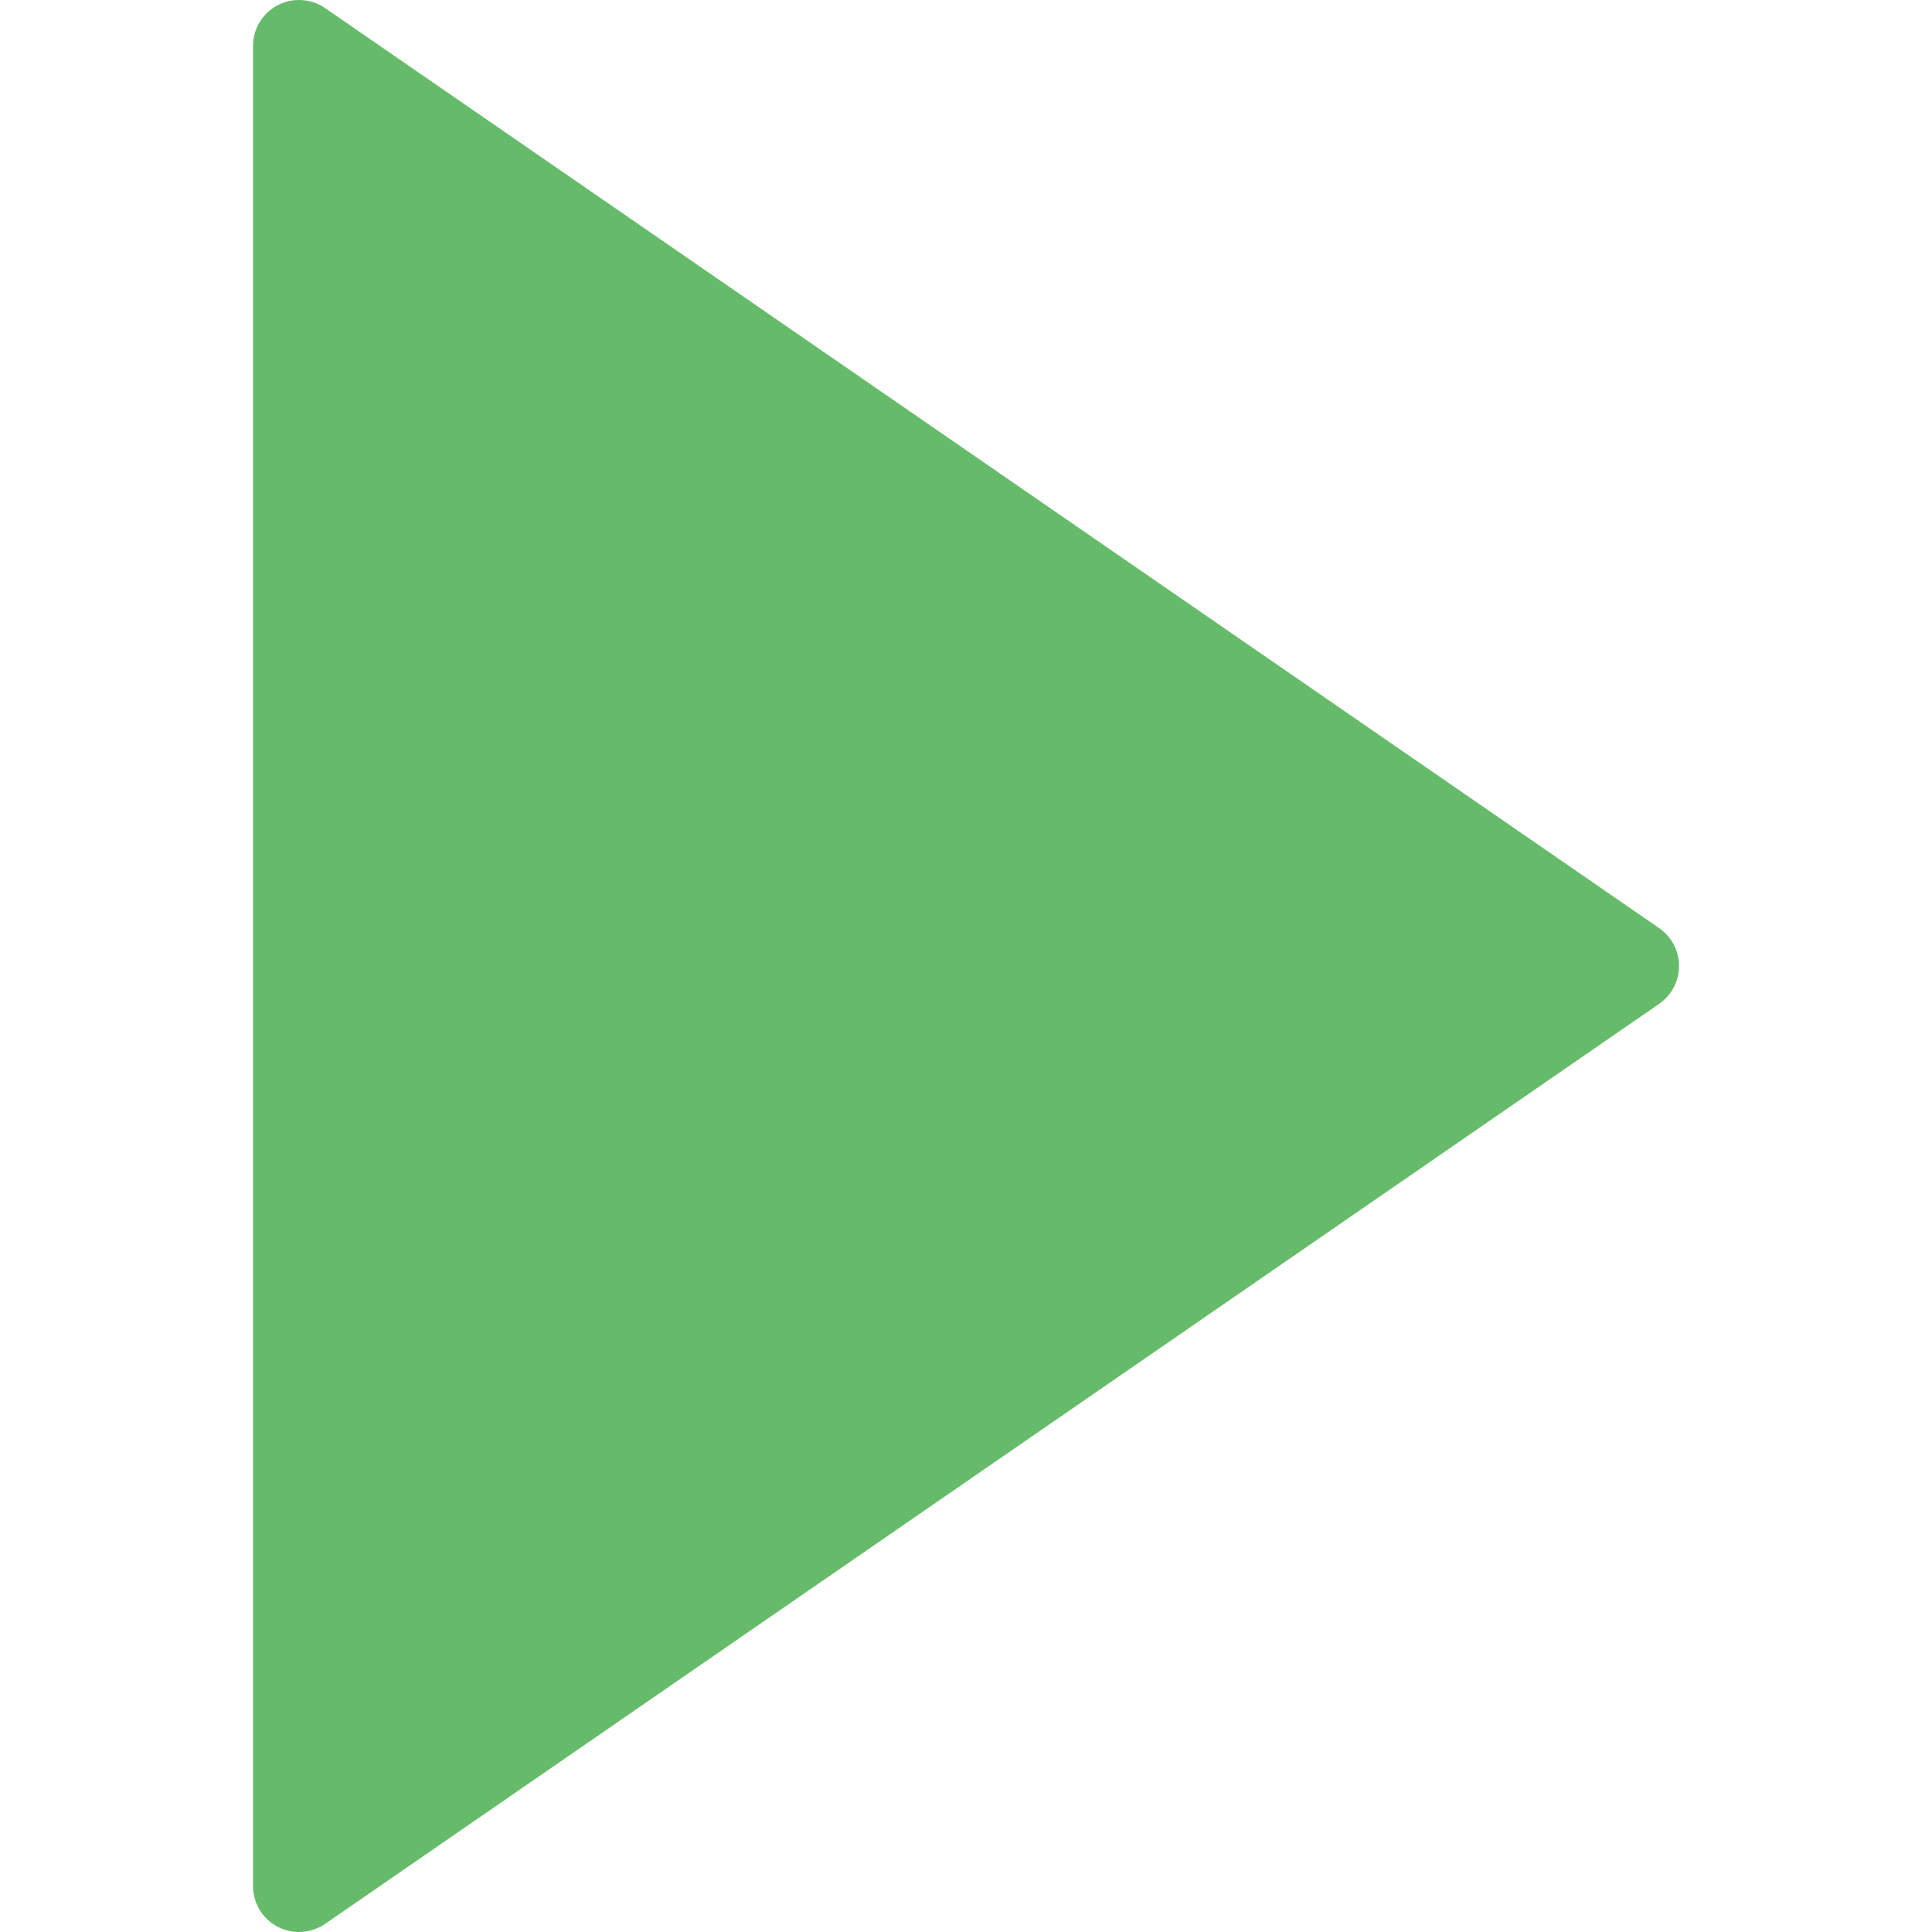
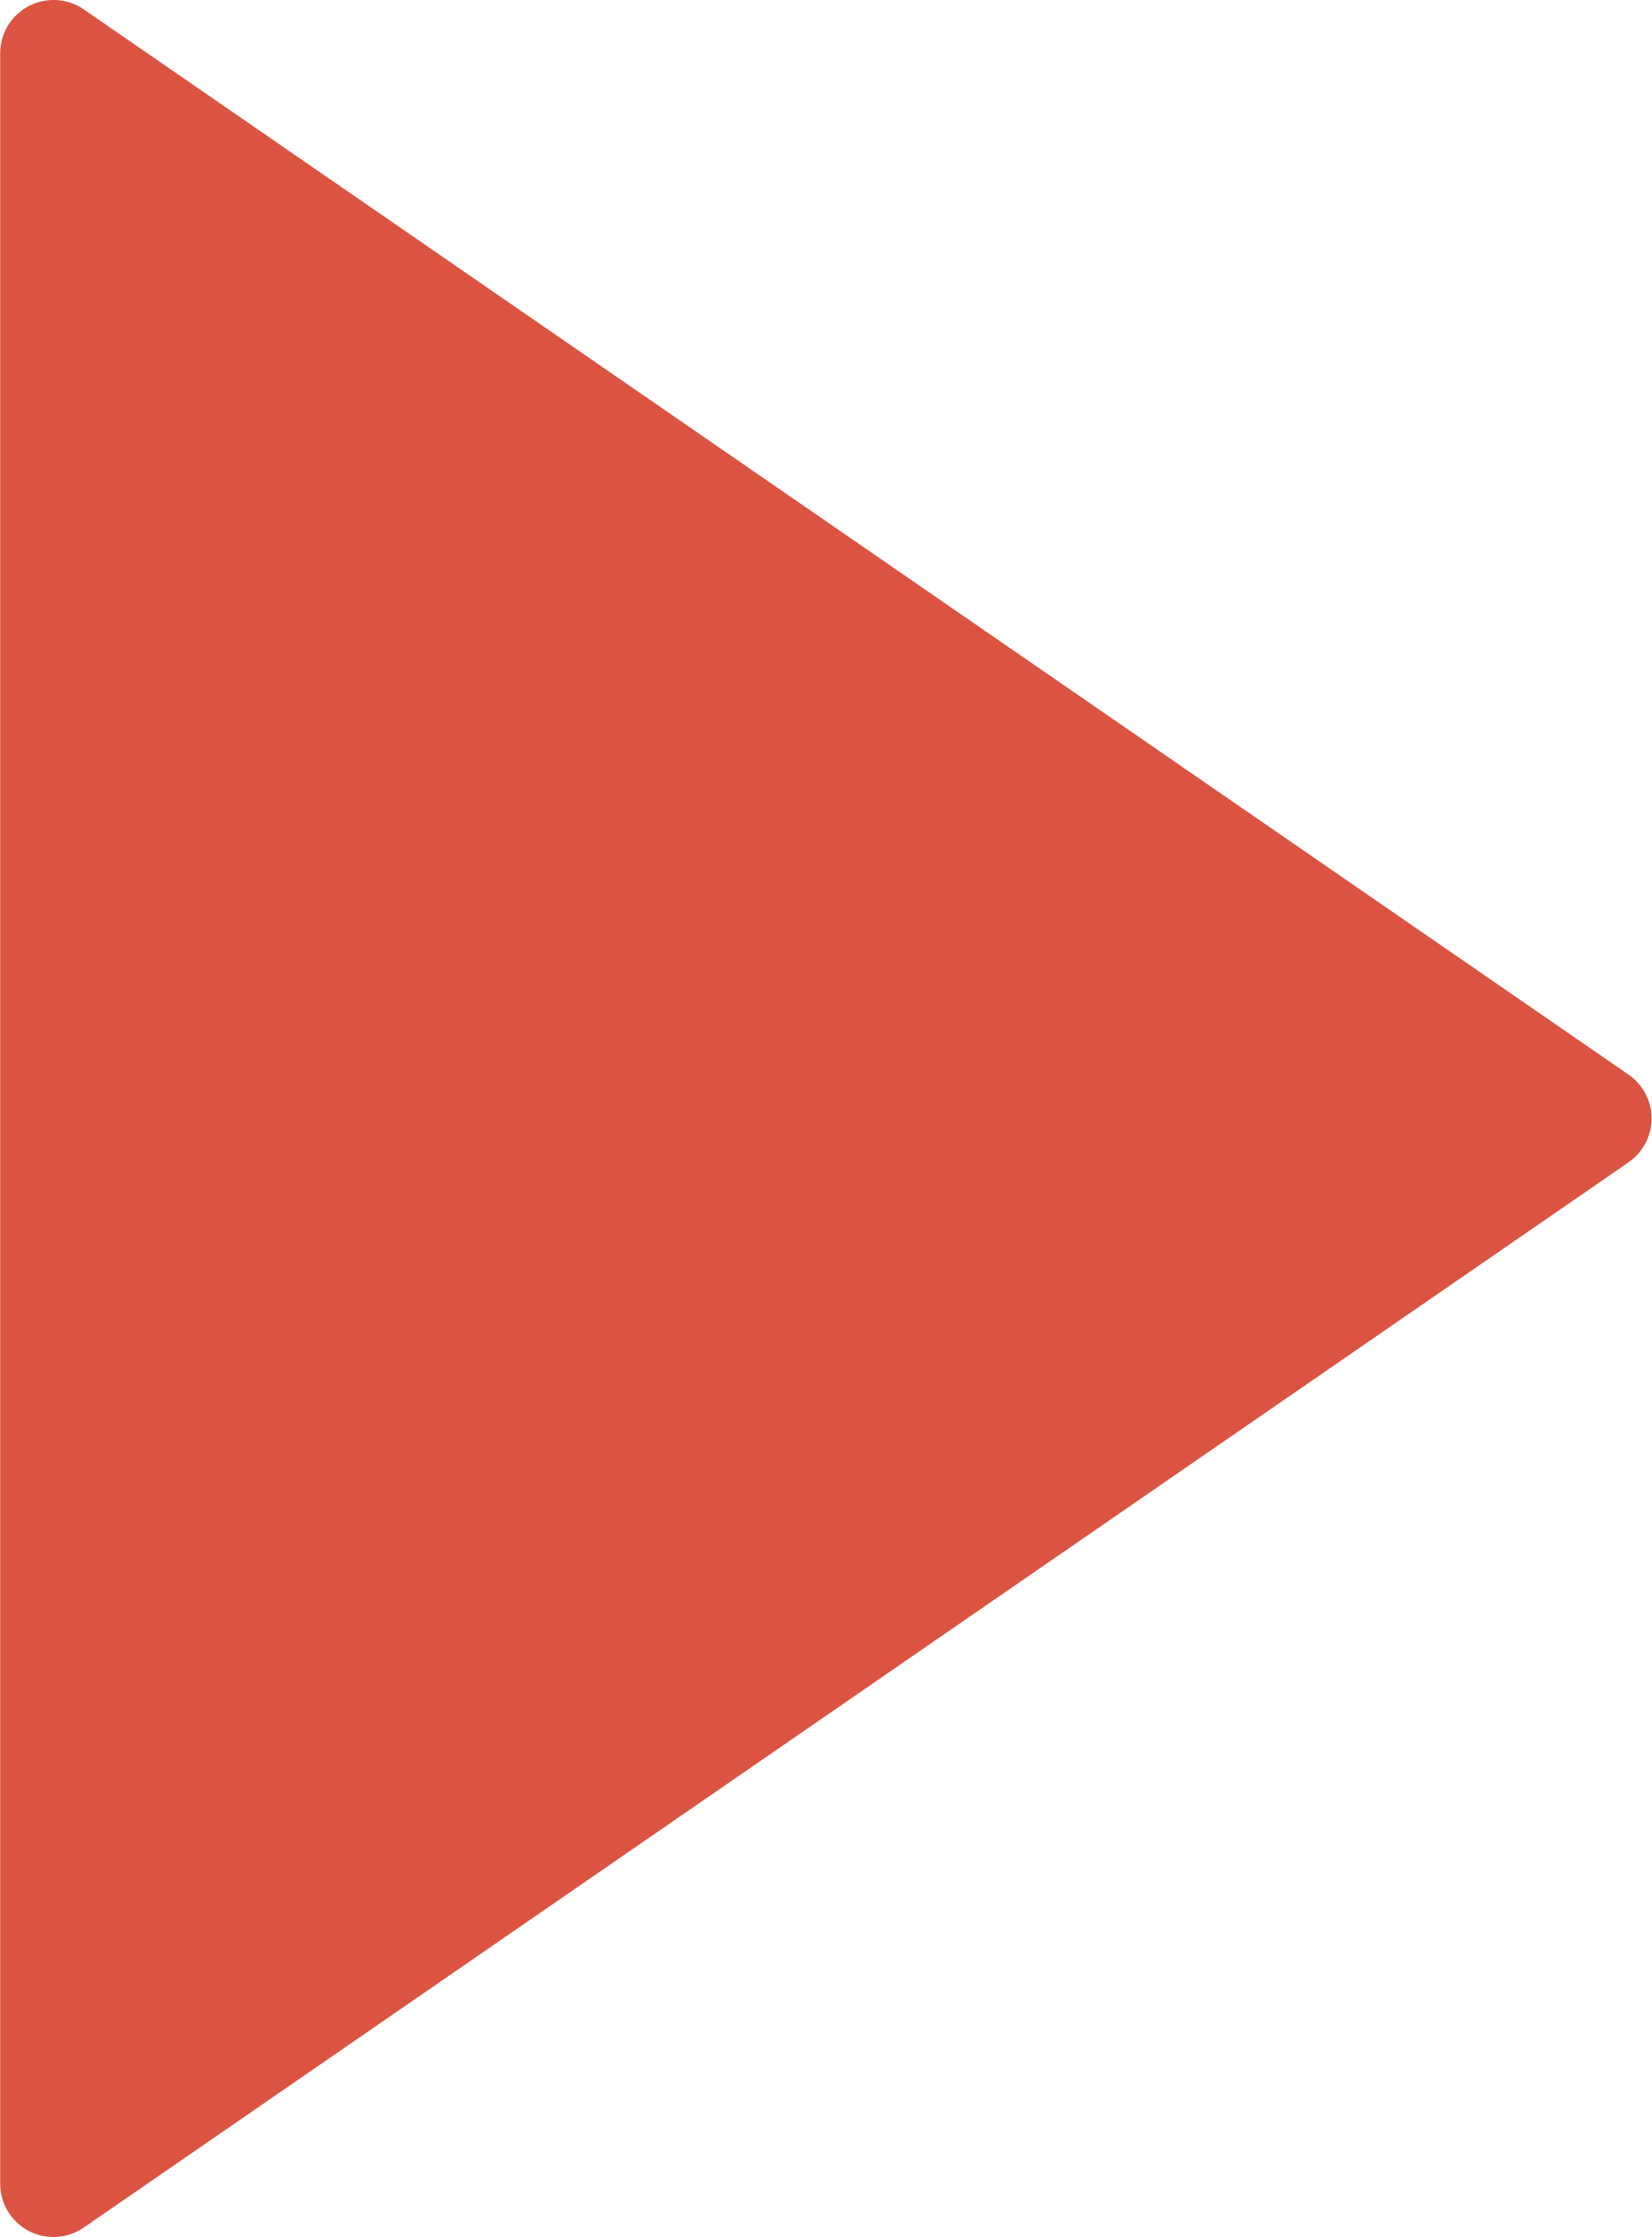
- <svg xmlns="http://www.w3.org/2000/svg" version="1.1" id="Capa_1" x="0px" y="0px" viewBox="0 0 41.999 41.999" style="enable-background:new 0 0 41.999 41.999;" xml:space="preserve" width="512px" height="512px">
-   <path d="M36.068,20.176l-29-20C6.761-0.035,6.363-0.057,6.035,0.114C5.706,0.287,5.5,0.627,5.5,0.999v40  c0,0.372,0.206,0.713,0.535,0.886c0.146,0.076,0.306,0.114,0.465,0.114c0.199,0,0.397-0.06,0.568-0.177l29-20  c0.271-0.187,0.432-0.494,0.432-0.823S36.338,20.363,36.068,20.176z" fill="#66BB6A" />
+ <svg xmlns="http://www.w3.org/2000/svg" width="378px" height="512px" viewBox="0 0 378 512" version="1.1">
+   <g id="Page-1" stroke="none" stroke-width="1" fill="none" fill-rule="evenodd">
+     <g id="play-button" transform="translate(-0.046168, 0)" fill="#DB5341" fill-rule="nonzero">
+       <path d="M372.743,245.961 L19.211,2.146 C15.468,-0.427 10.616,-0.695 6.617,1.39 C2.607,3.499 0.095,7.644 0.095,12.179 L0.095,499.809 C0.095,504.344 2.607,508.501 6.617,510.61 C8.397,511.537 10.348,512 12.286,512 C14.712,512 17.126,511.269 19.211,509.842 L372.743,266.027 C376.046,263.747 378.009,260.005 378.009,255.994 C378.009,251.983 376.034,248.241 372.743,245.961 Z" id="Path" />
+     </g>
+   </g>
</svg>
